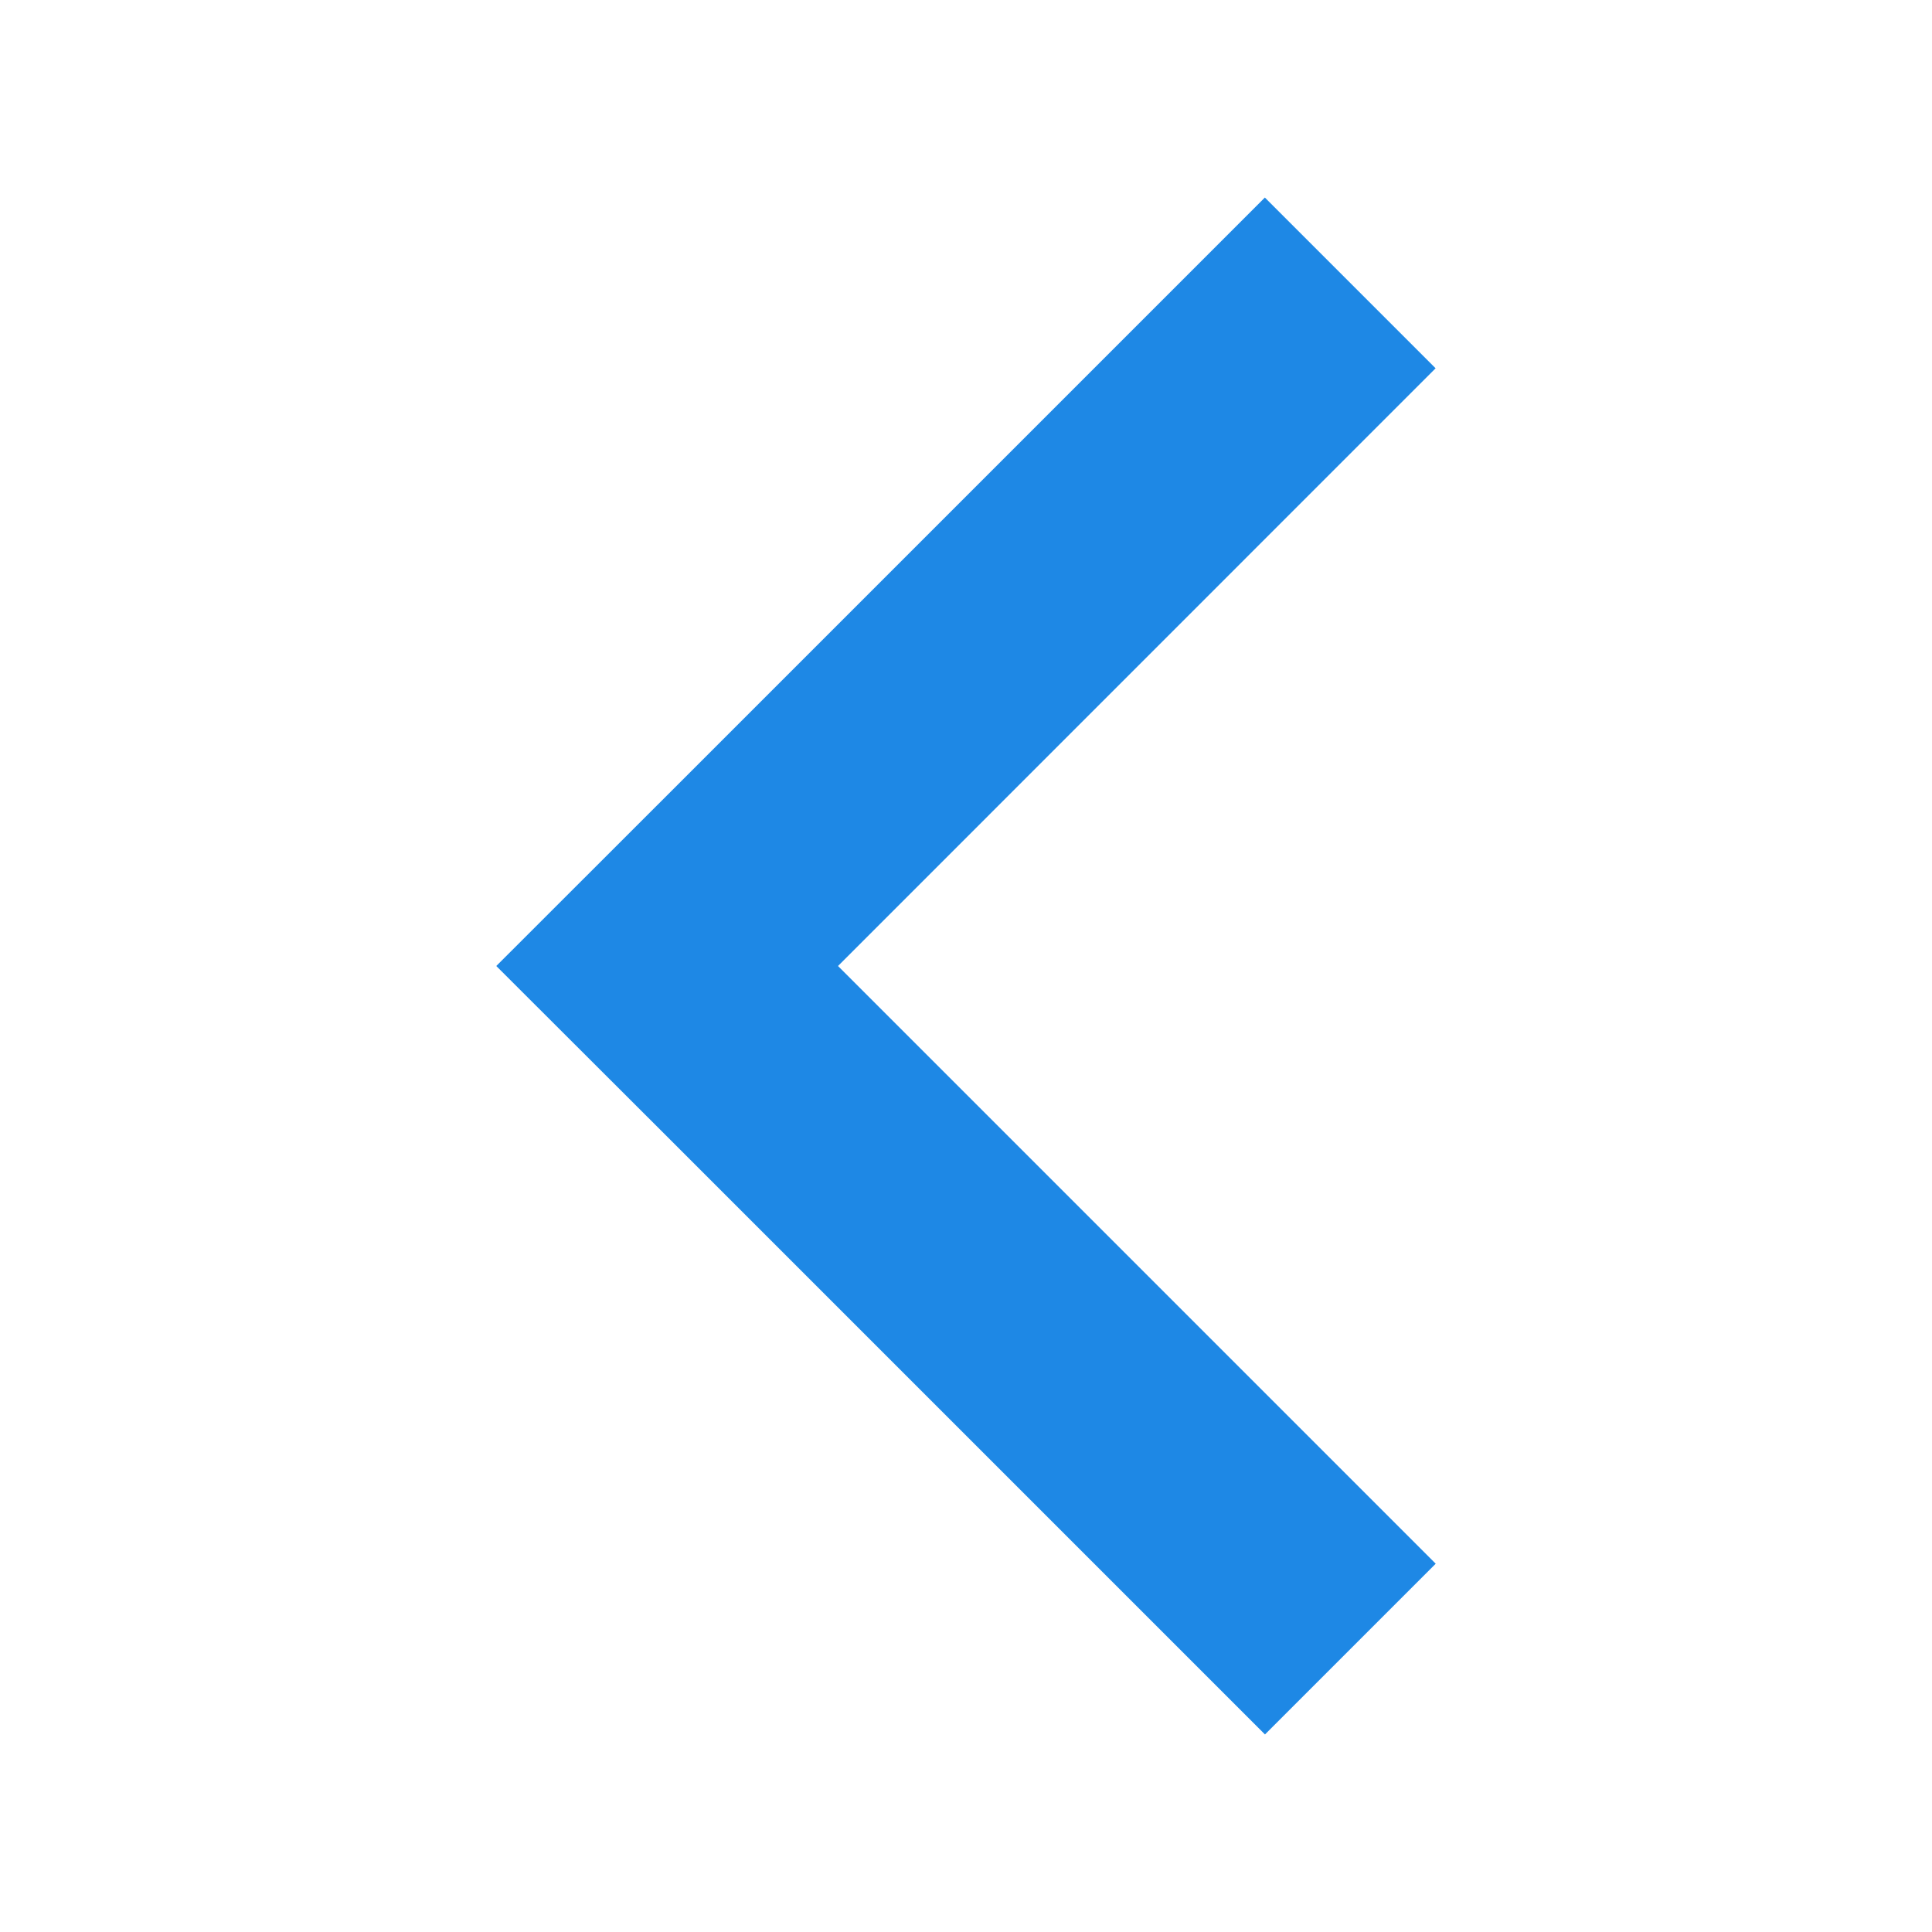
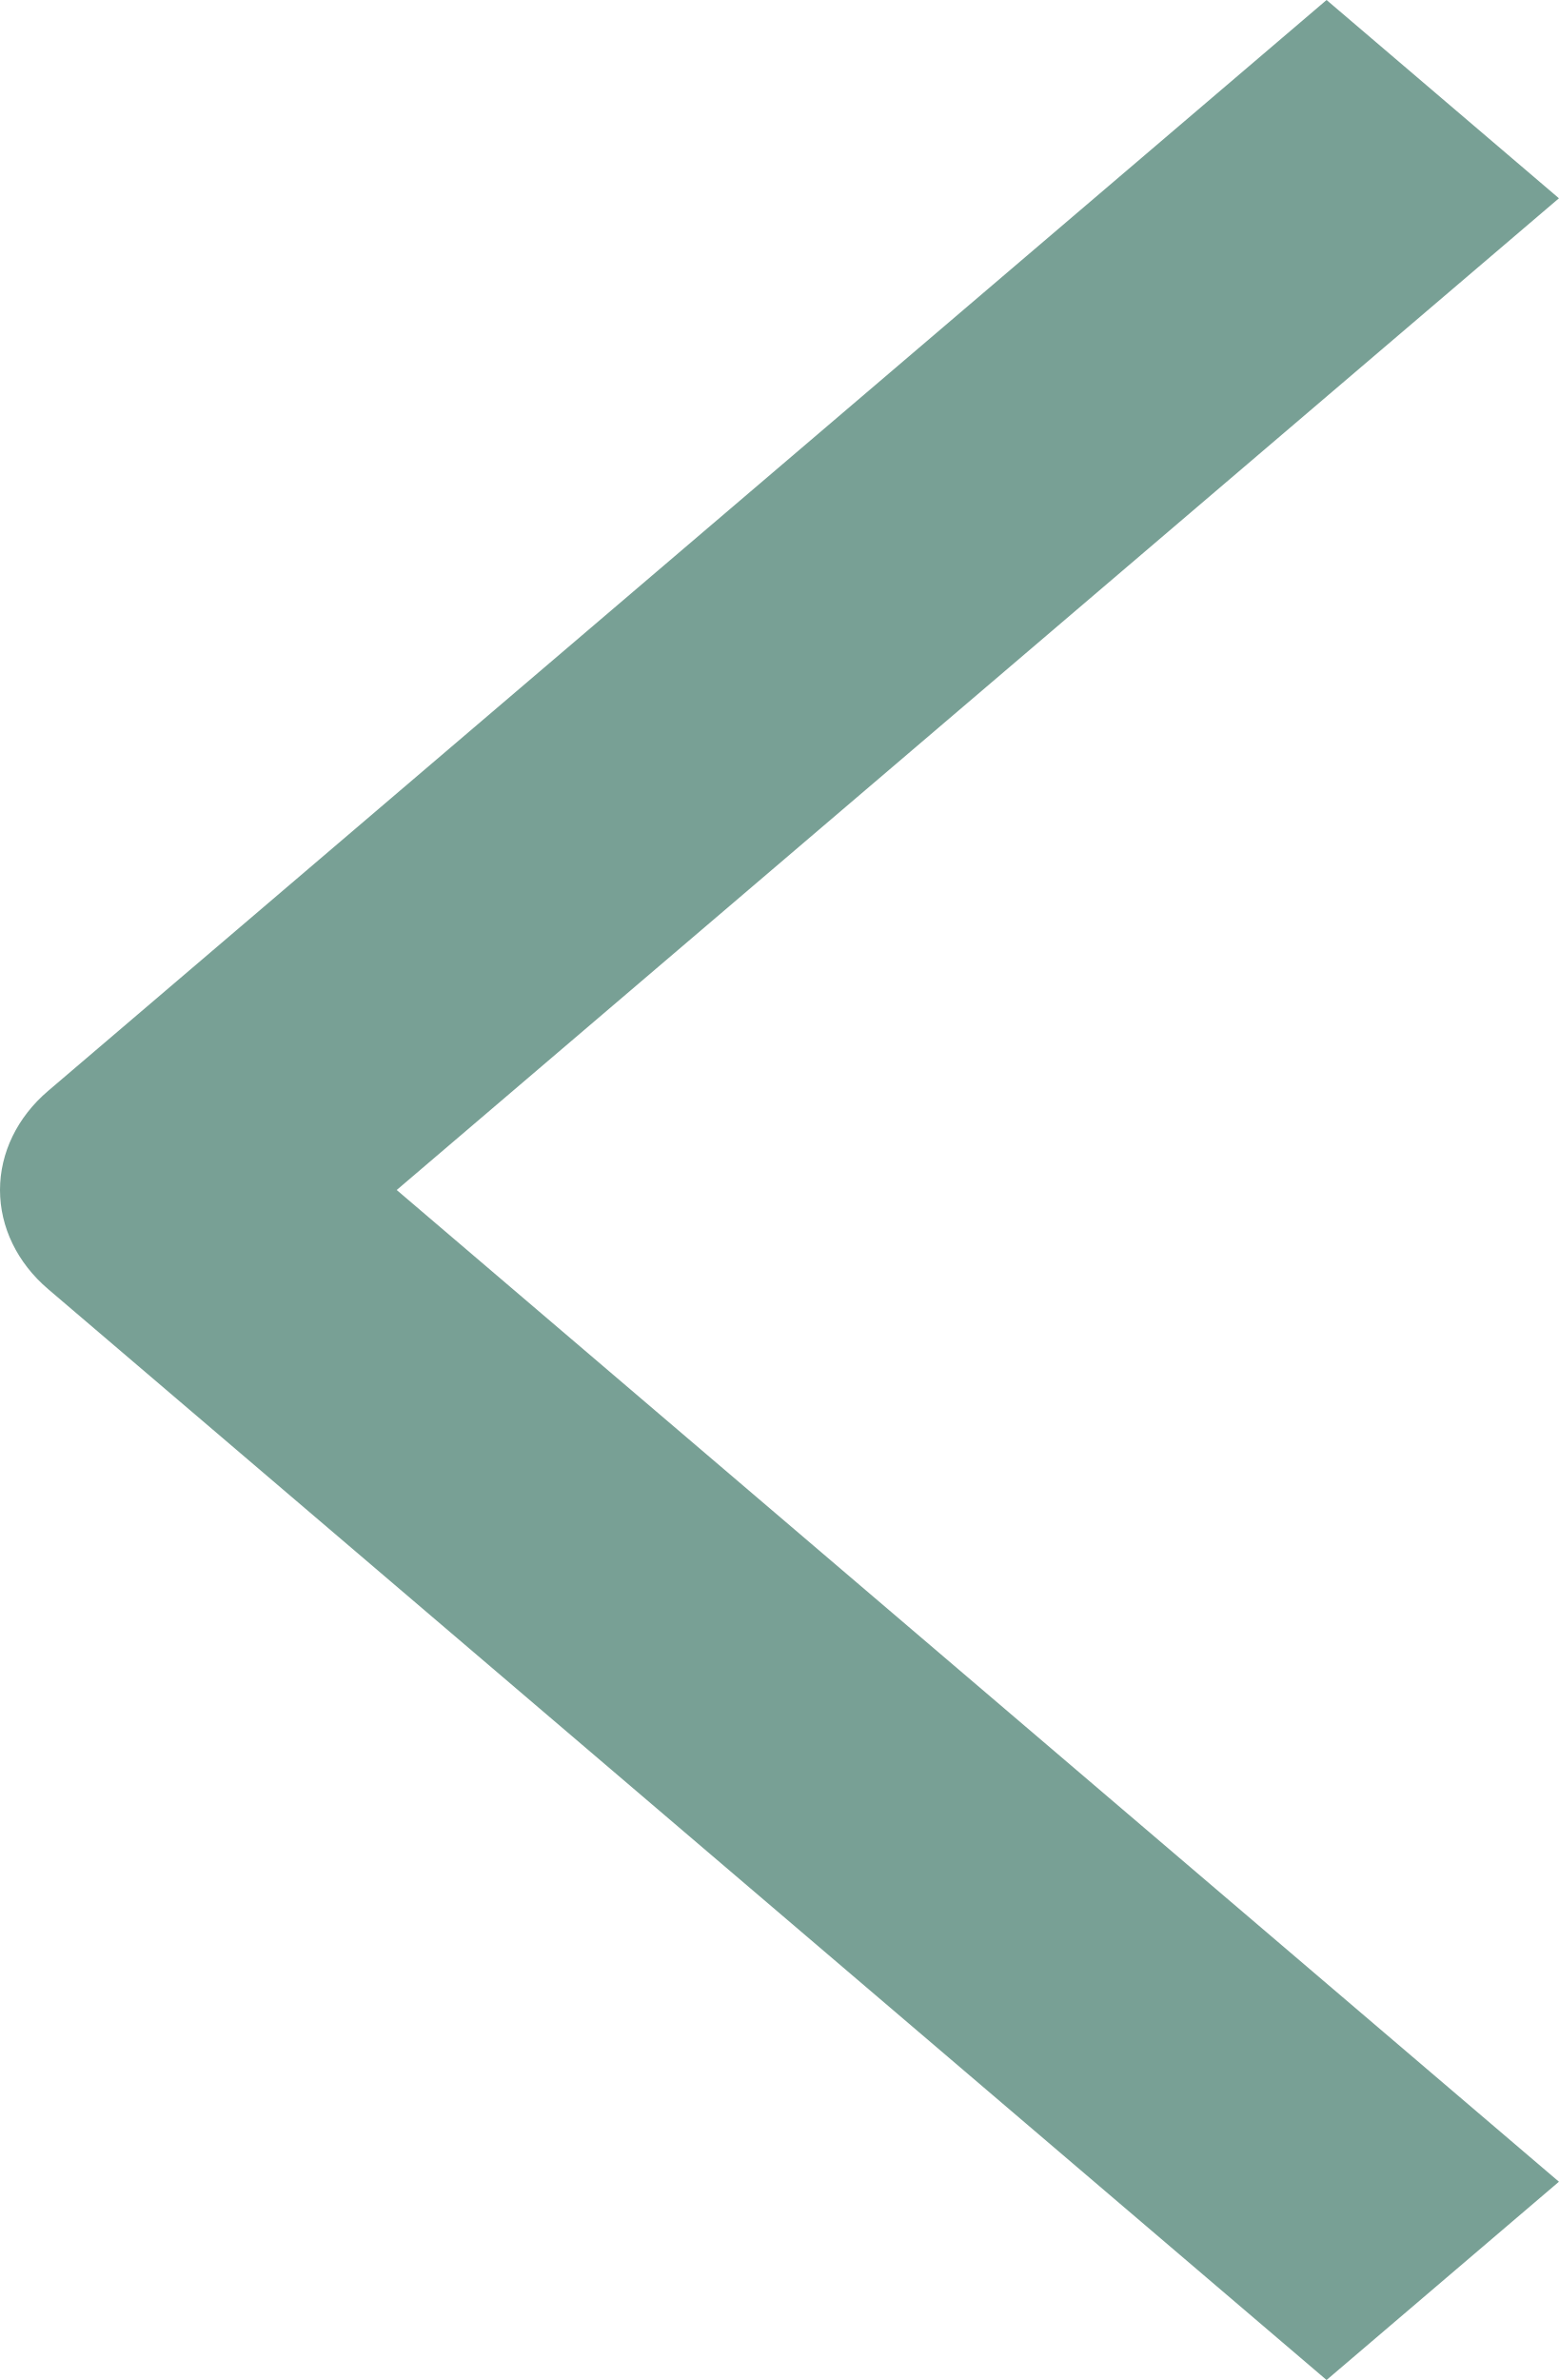
- <svg xmlns="http://www.w3.org/2000/svg" width="48" height="48" viewBox="0 0 48 48" fill="none">
-   <path fill-rule="evenodd" clip-rule="evenodd" d="M12.33 24L16.575 19.758L31.425 4.908L35.667 9.15L20.82 24L35.67 38.85L31.428 43.092L16.578 28.242L12.33 24Z" fill="#1E88E5" />
+ <svg xmlns="http://www.w3.org/2000/svg" width="19" height="29" viewBox="0 0 19 29" fill="none">
+   <path fill-rule="evenodd" clip-rule="evenodd" d="M4.835 14.5L19 26.584L16.168 29L0.587 15.708C0.211 15.388 0 14.953 0 14.5C0 14.047 0.211 13.612 0.587 13.292L16.168 0L19 2.416L4.835 14.5Z" fill="#78A095" />
</svg>
